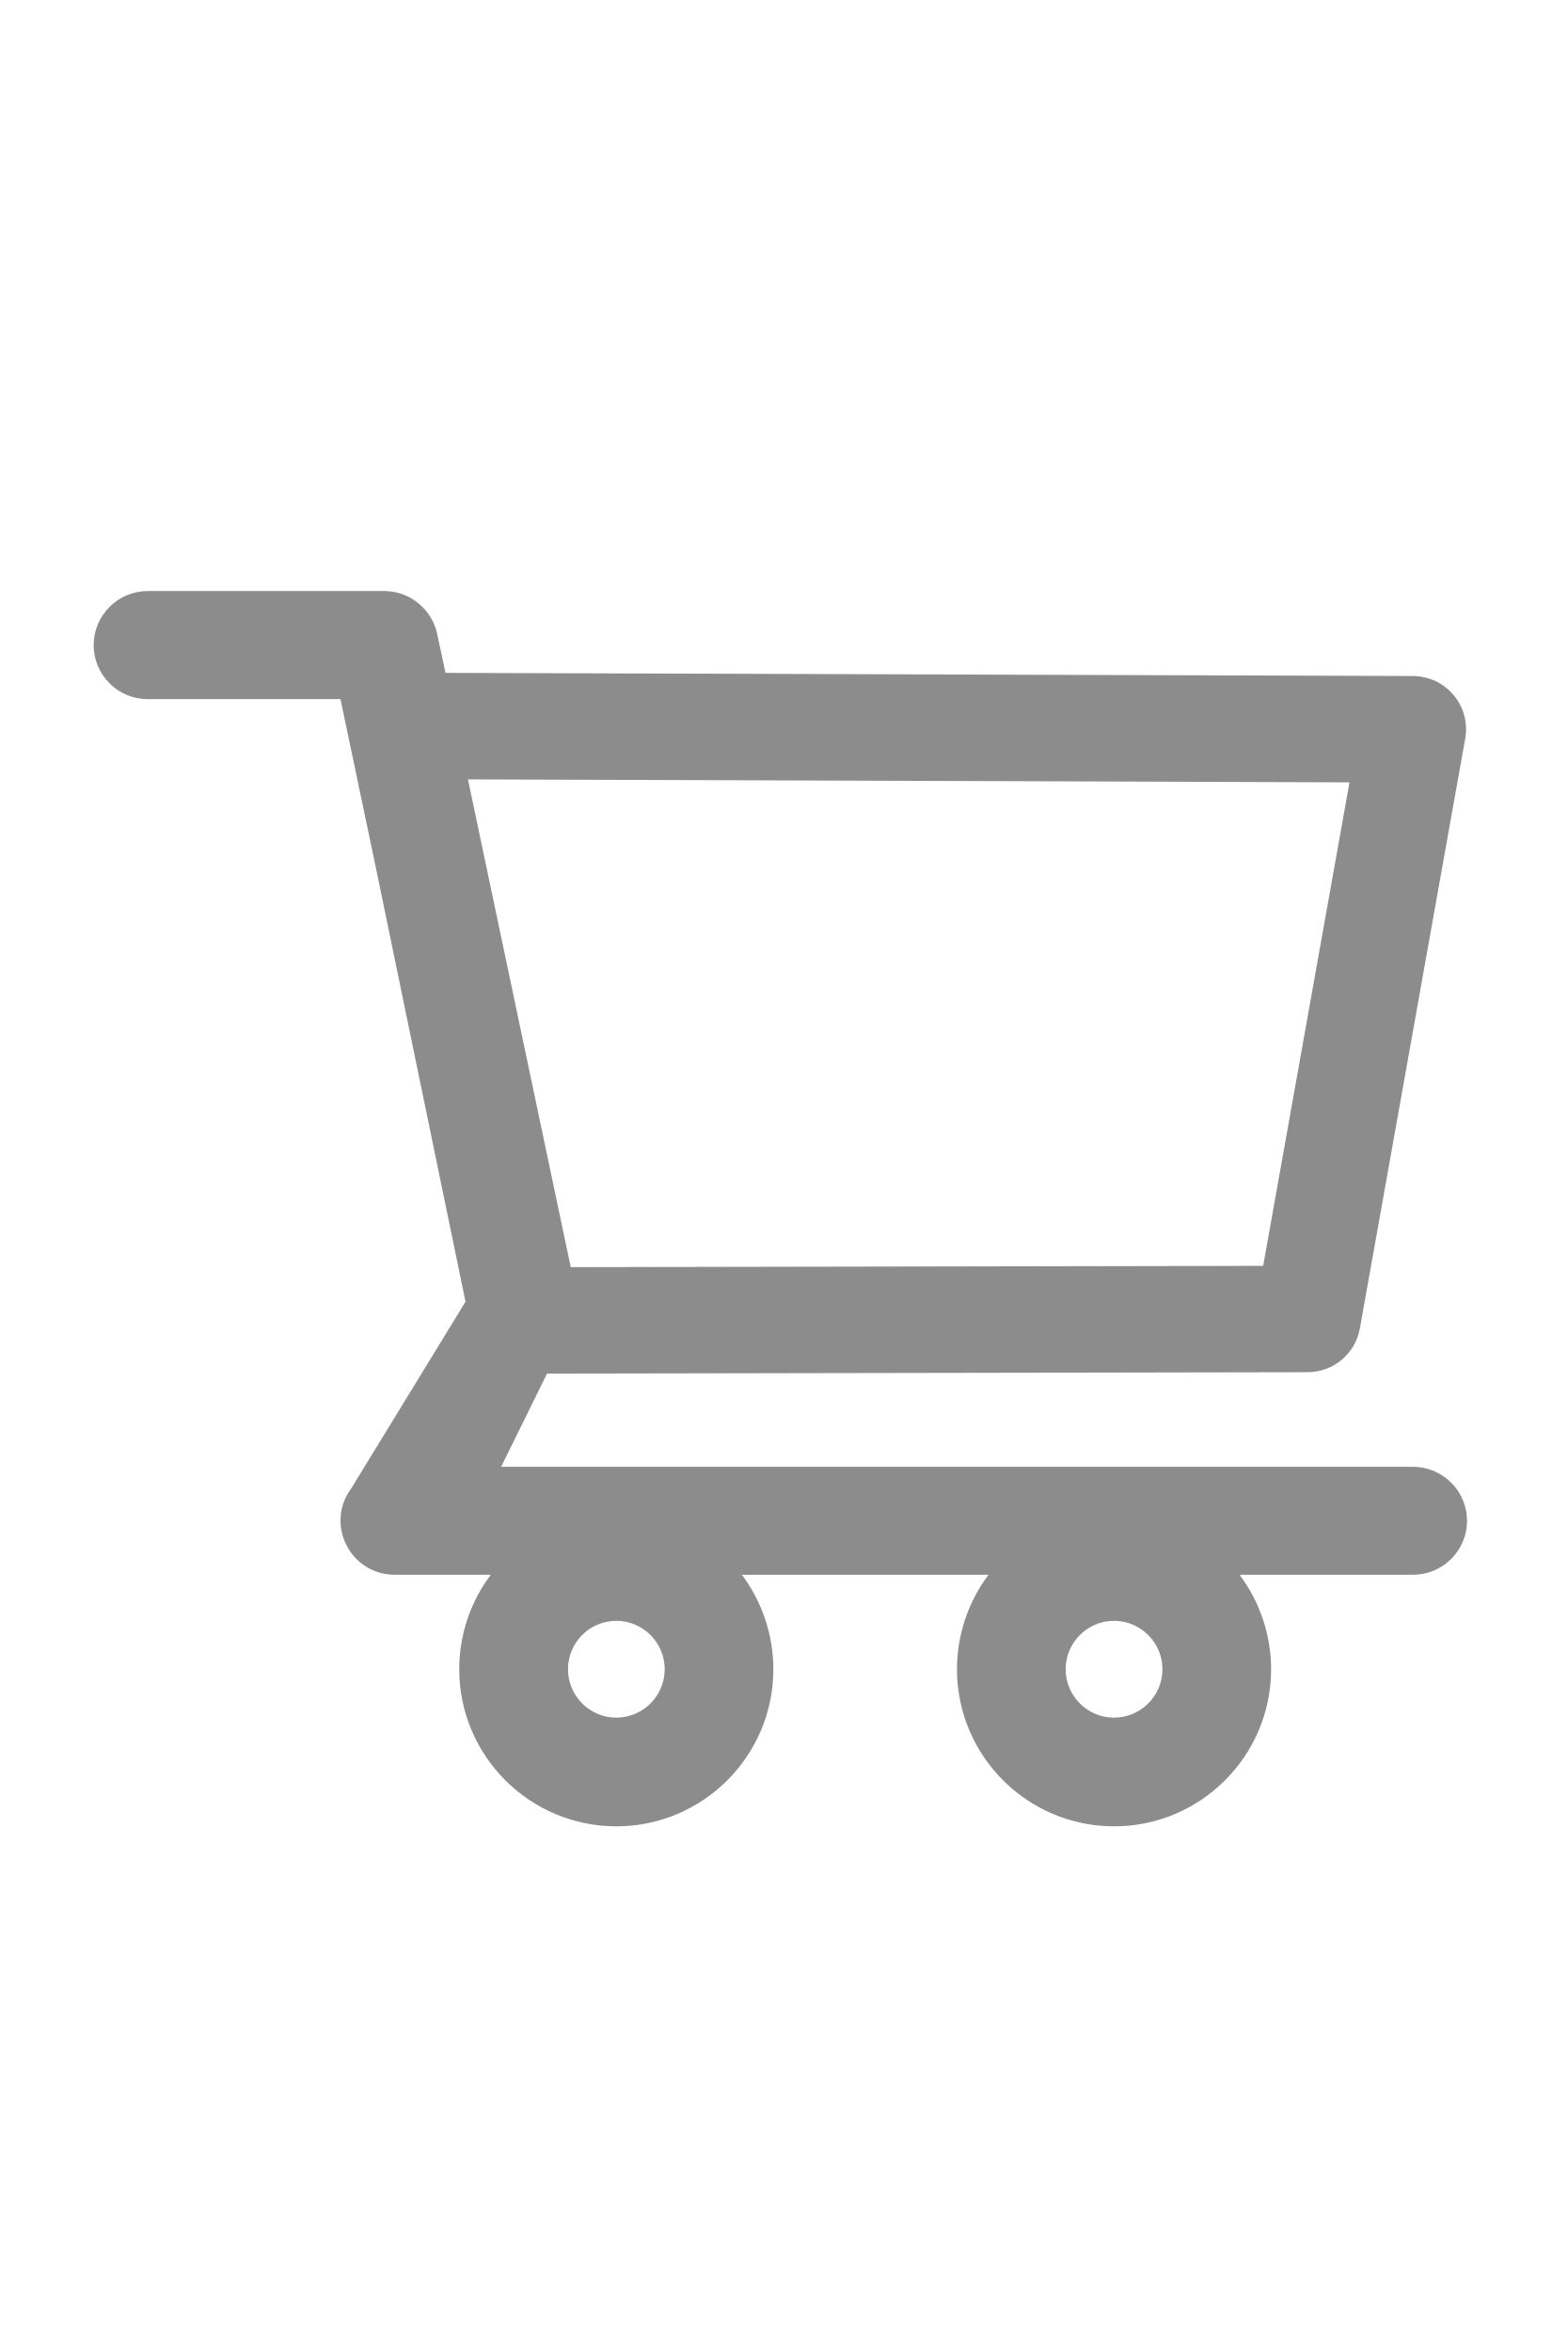
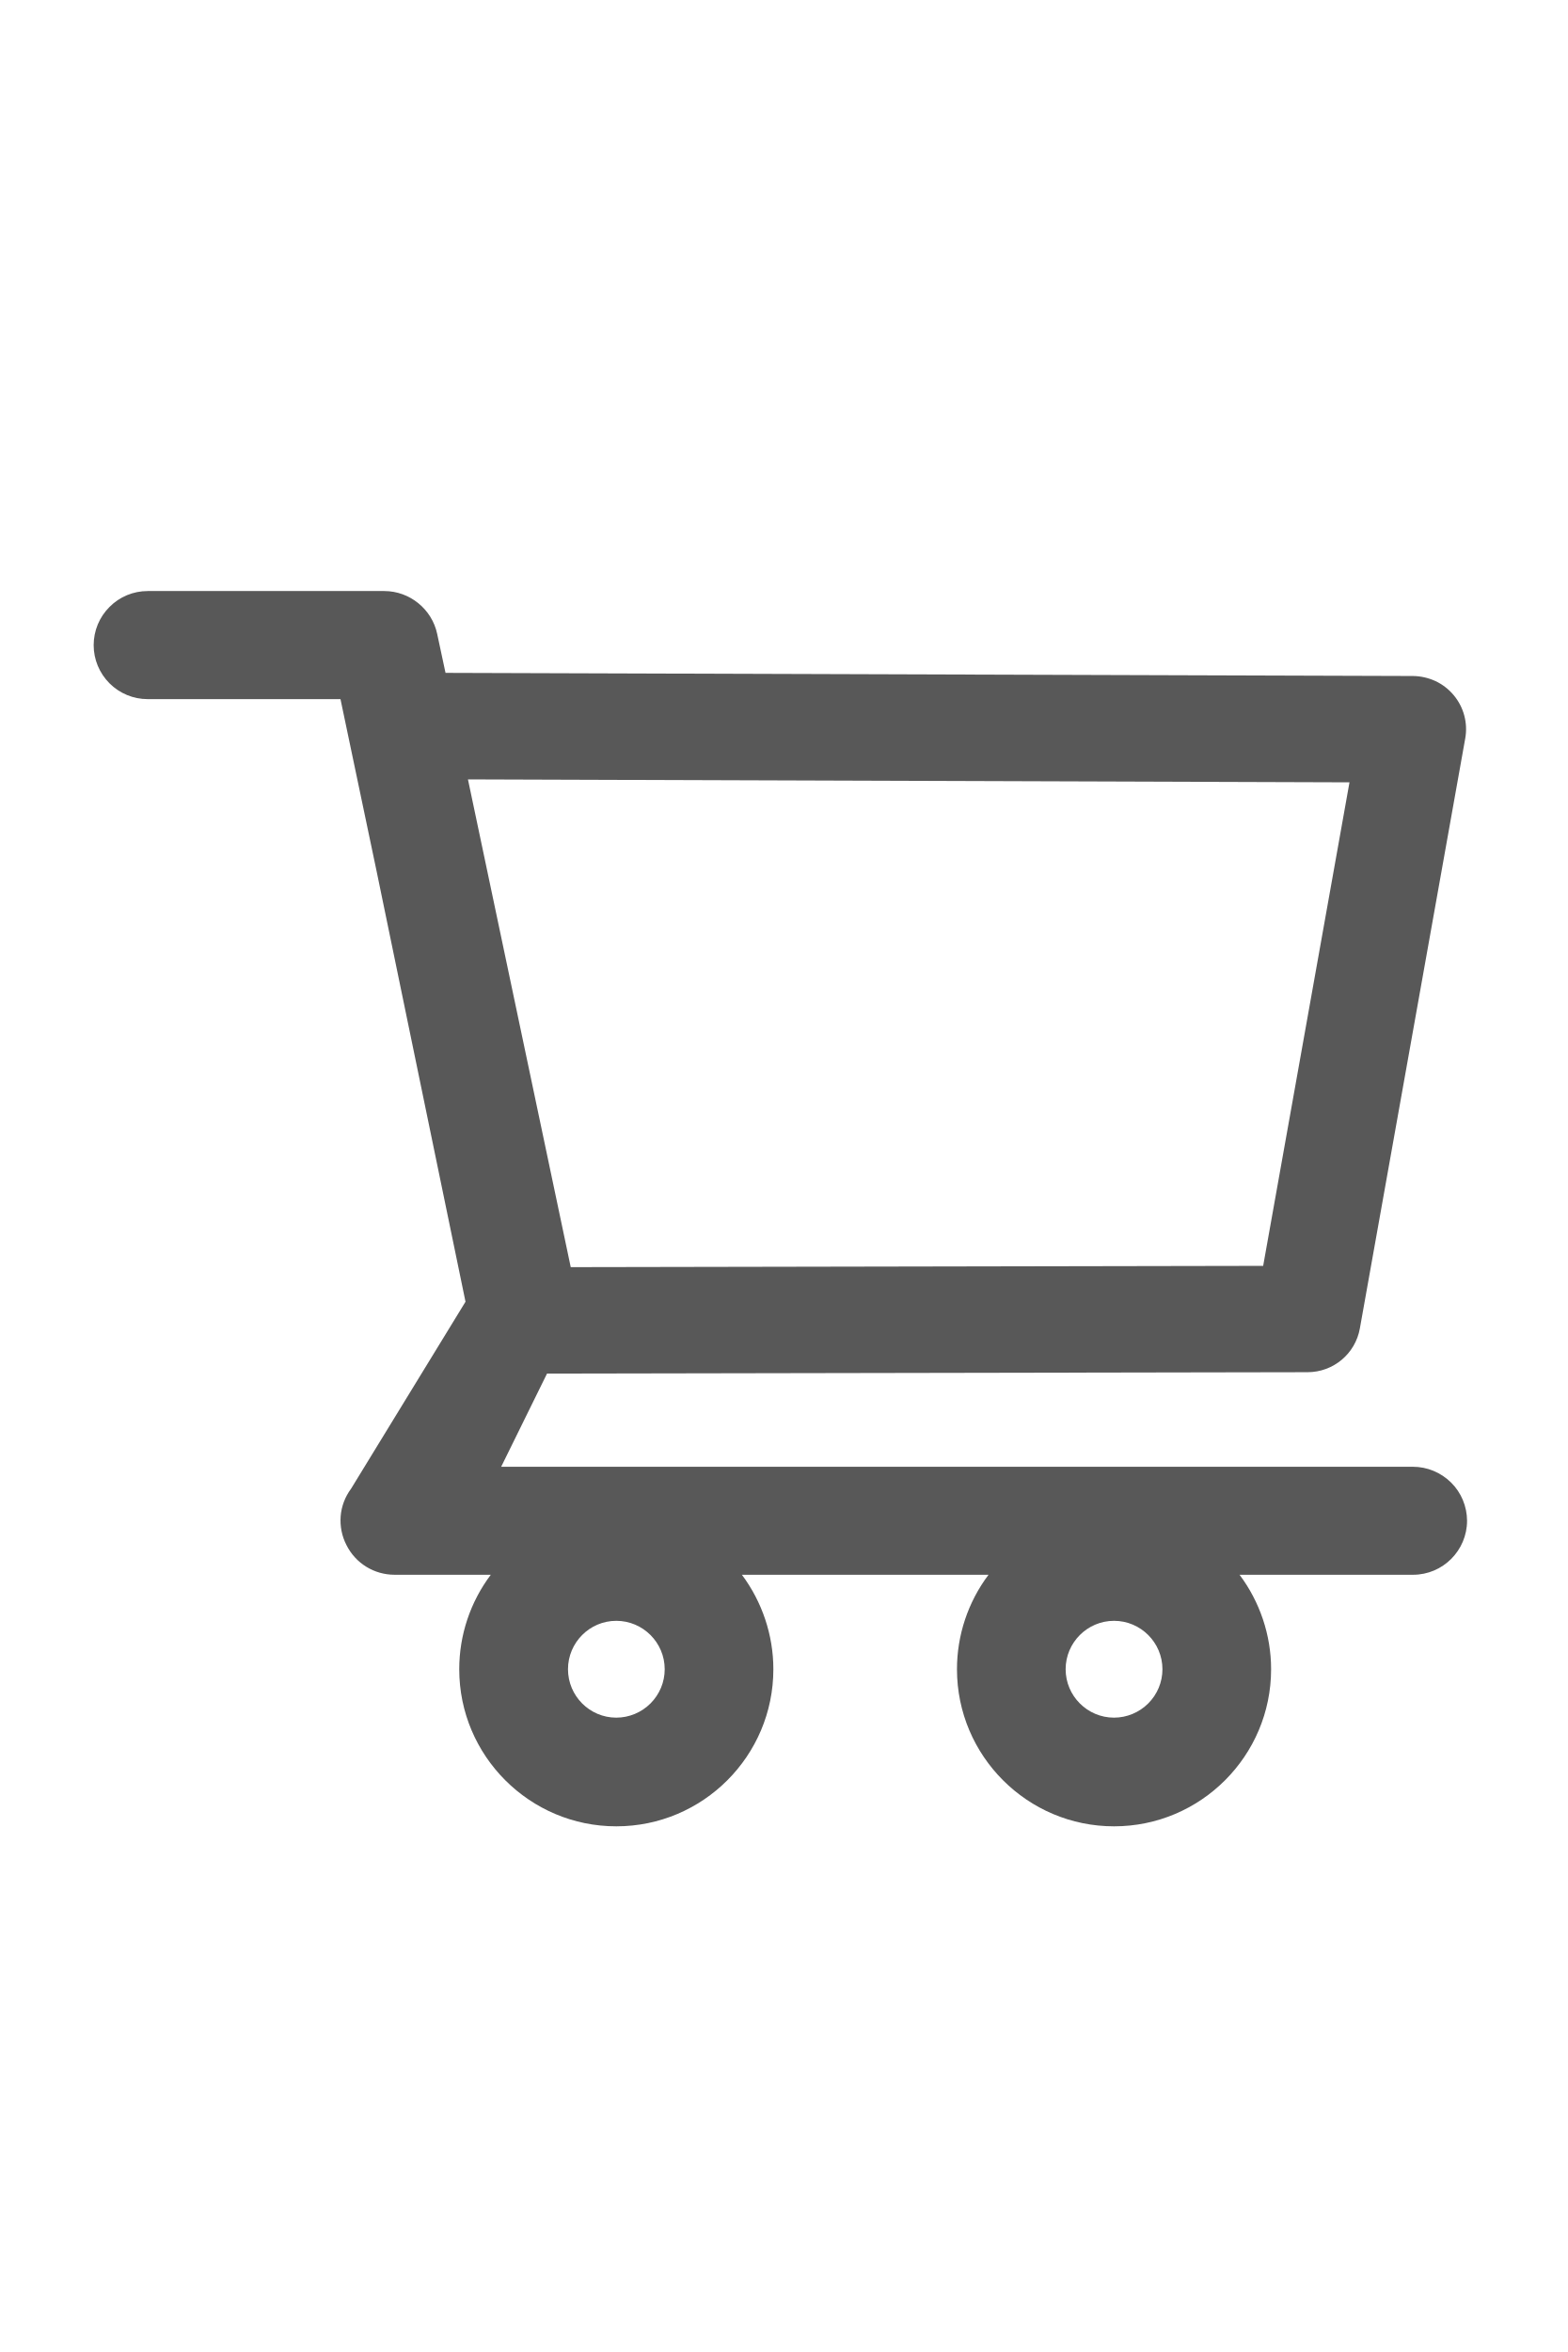
<svg xmlns="http://www.w3.org/2000/svg" width="16" height="24" viewBox="0 0 16 24" fill="none">
-   <path d="M14.42 14.967H5.115L5.583 14.016L13.345 14.002C13.608 14.002 13.833 13.814 13.879 13.555L14.954 7.537C14.983 7.38 14.94 7.217 14.837 7.094C14.786 7.033 14.723 6.984 14.651 6.95C14.579 6.917 14.501 6.899 14.422 6.898L4.547 6.866L4.462 6.469C4.409 6.216 4.181 6.031 3.922 6.031H1.508C1.361 6.031 1.221 6.089 1.118 6.193C1.014 6.296 0.956 6.437 0.956 6.583C0.956 6.729 1.014 6.869 1.118 6.973C1.221 7.076 1.361 7.134 1.508 7.134H3.475L3.843 8.887L4.751 13.283L3.583 15.191C3.522 15.273 3.485 15.37 3.477 15.471C3.469 15.573 3.489 15.675 3.536 15.766C3.629 15.952 3.818 16.069 4.028 16.069H5.009C4.8 16.347 4.687 16.685 4.687 17.033C4.687 17.917 5.406 18.636 6.29 18.636C7.175 18.636 7.893 17.917 7.893 17.033C7.893 16.684 7.778 16.345 7.572 16.069H10.089C9.88 16.347 9.767 16.685 9.767 17.033C9.767 17.917 10.486 18.636 11.37 18.636C12.254 18.636 12.973 17.917 12.973 17.033C12.973 16.684 12.858 16.345 12.651 16.069H14.422C14.725 16.069 14.973 15.822 14.973 15.517C14.972 15.371 14.914 15.231 14.81 15.128C14.706 15.025 14.566 14.967 14.42 14.967V14.967ZM4.776 7.953L13.773 7.983L12.892 12.917L5.825 12.93L4.776 7.953ZM6.29 17.527C6.018 17.527 5.797 17.305 5.797 17.033C5.797 16.761 6.018 16.539 6.29 16.539C6.562 16.539 6.784 16.761 6.784 17.033C6.784 17.164 6.732 17.289 6.639 17.382C6.547 17.474 6.421 17.527 6.29 17.527V17.527ZM11.37 17.527C11.098 17.527 10.876 17.305 10.876 17.033C10.876 16.761 11.098 16.539 11.37 16.539C11.642 16.539 11.864 16.761 11.864 17.033C11.864 17.164 11.812 17.289 11.719 17.382C11.627 17.474 11.501 17.527 11.37 17.527V17.527Z" fill="#8C8C8C" />
+   <path d="M14.42 14.967H5.115L5.583 14.016L13.345 14.002C13.608 14.002 13.833 13.814 13.879 13.555L14.954 7.537C14.983 7.38 14.94 7.217 14.837 7.094C14.786 7.033 14.723 6.984 14.651 6.95C14.579 6.917 14.501 6.899 14.422 6.898L4.547 6.866L4.462 6.469C4.409 6.216 4.181 6.031 3.922 6.031H1.508C1.361 6.031 1.221 6.089 1.118 6.193C1.014 6.296 0.956 6.437 0.956 6.583C0.956 6.729 1.014 6.869 1.118 6.973C1.221 7.076 1.361 7.134 1.508 7.134H3.475L3.843 8.887L4.751 13.283L3.583 15.191C3.522 15.273 3.485 15.37 3.477 15.471C3.469 15.573 3.489 15.675 3.536 15.766C3.629 15.952 3.818 16.069 4.028 16.069H5.009C4.8 16.347 4.687 16.685 4.687 17.033C4.687 17.917 5.406 18.636 6.29 18.636C7.175 18.636 7.893 17.917 7.893 17.033C7.893 16.684 7.778 16.345 7.572 16.069H10.089C9.88 16.347 9.767 16.685 9.767 17.033C9.767 17.917 10.486 18.636 11.37 18.636C12.254 18.636 12.973 17.917 12.973 17.033C12.973 16.684 12.858 16.345 12.651 16.069H14.422C14.725 16.069 14.973 15.822 14.973 15.517C14.972 15.371 14.914 15.231 14.81 15.128C14.706 15.025 14.566 14.967 14.42 14.967V14.967ZM4.776 7.953L13.773 7.983L12.892 12.917L5.825 12.93L4.776 7.953ZM6.29 17.527C6.018 17.527 5.797 17.305 5.797 17.033C5.797 16.761 6.018 16.539 6.29 16.539C6.562 16.539 6.784 16.761 6.784 17.033C6.784 17.164 6.732 17.289 6.639 17.382C6.547 17.474 6.421 17.527 6.29 17.527V17.527ZM11.37 17.527C11.098 17.527 10.876 17.305 10.876 17.033C10.876 16.761 11.098 16.539 11.37 16.539C11.642 16.539 11.864 16.761 11.864 17.033C11.864 17.164 11.812 17.289 11.719 17.382C11.627 17.474 11.501 17.527 11.37 17.527V17.527Z" fill="#585858" />
</svg>
